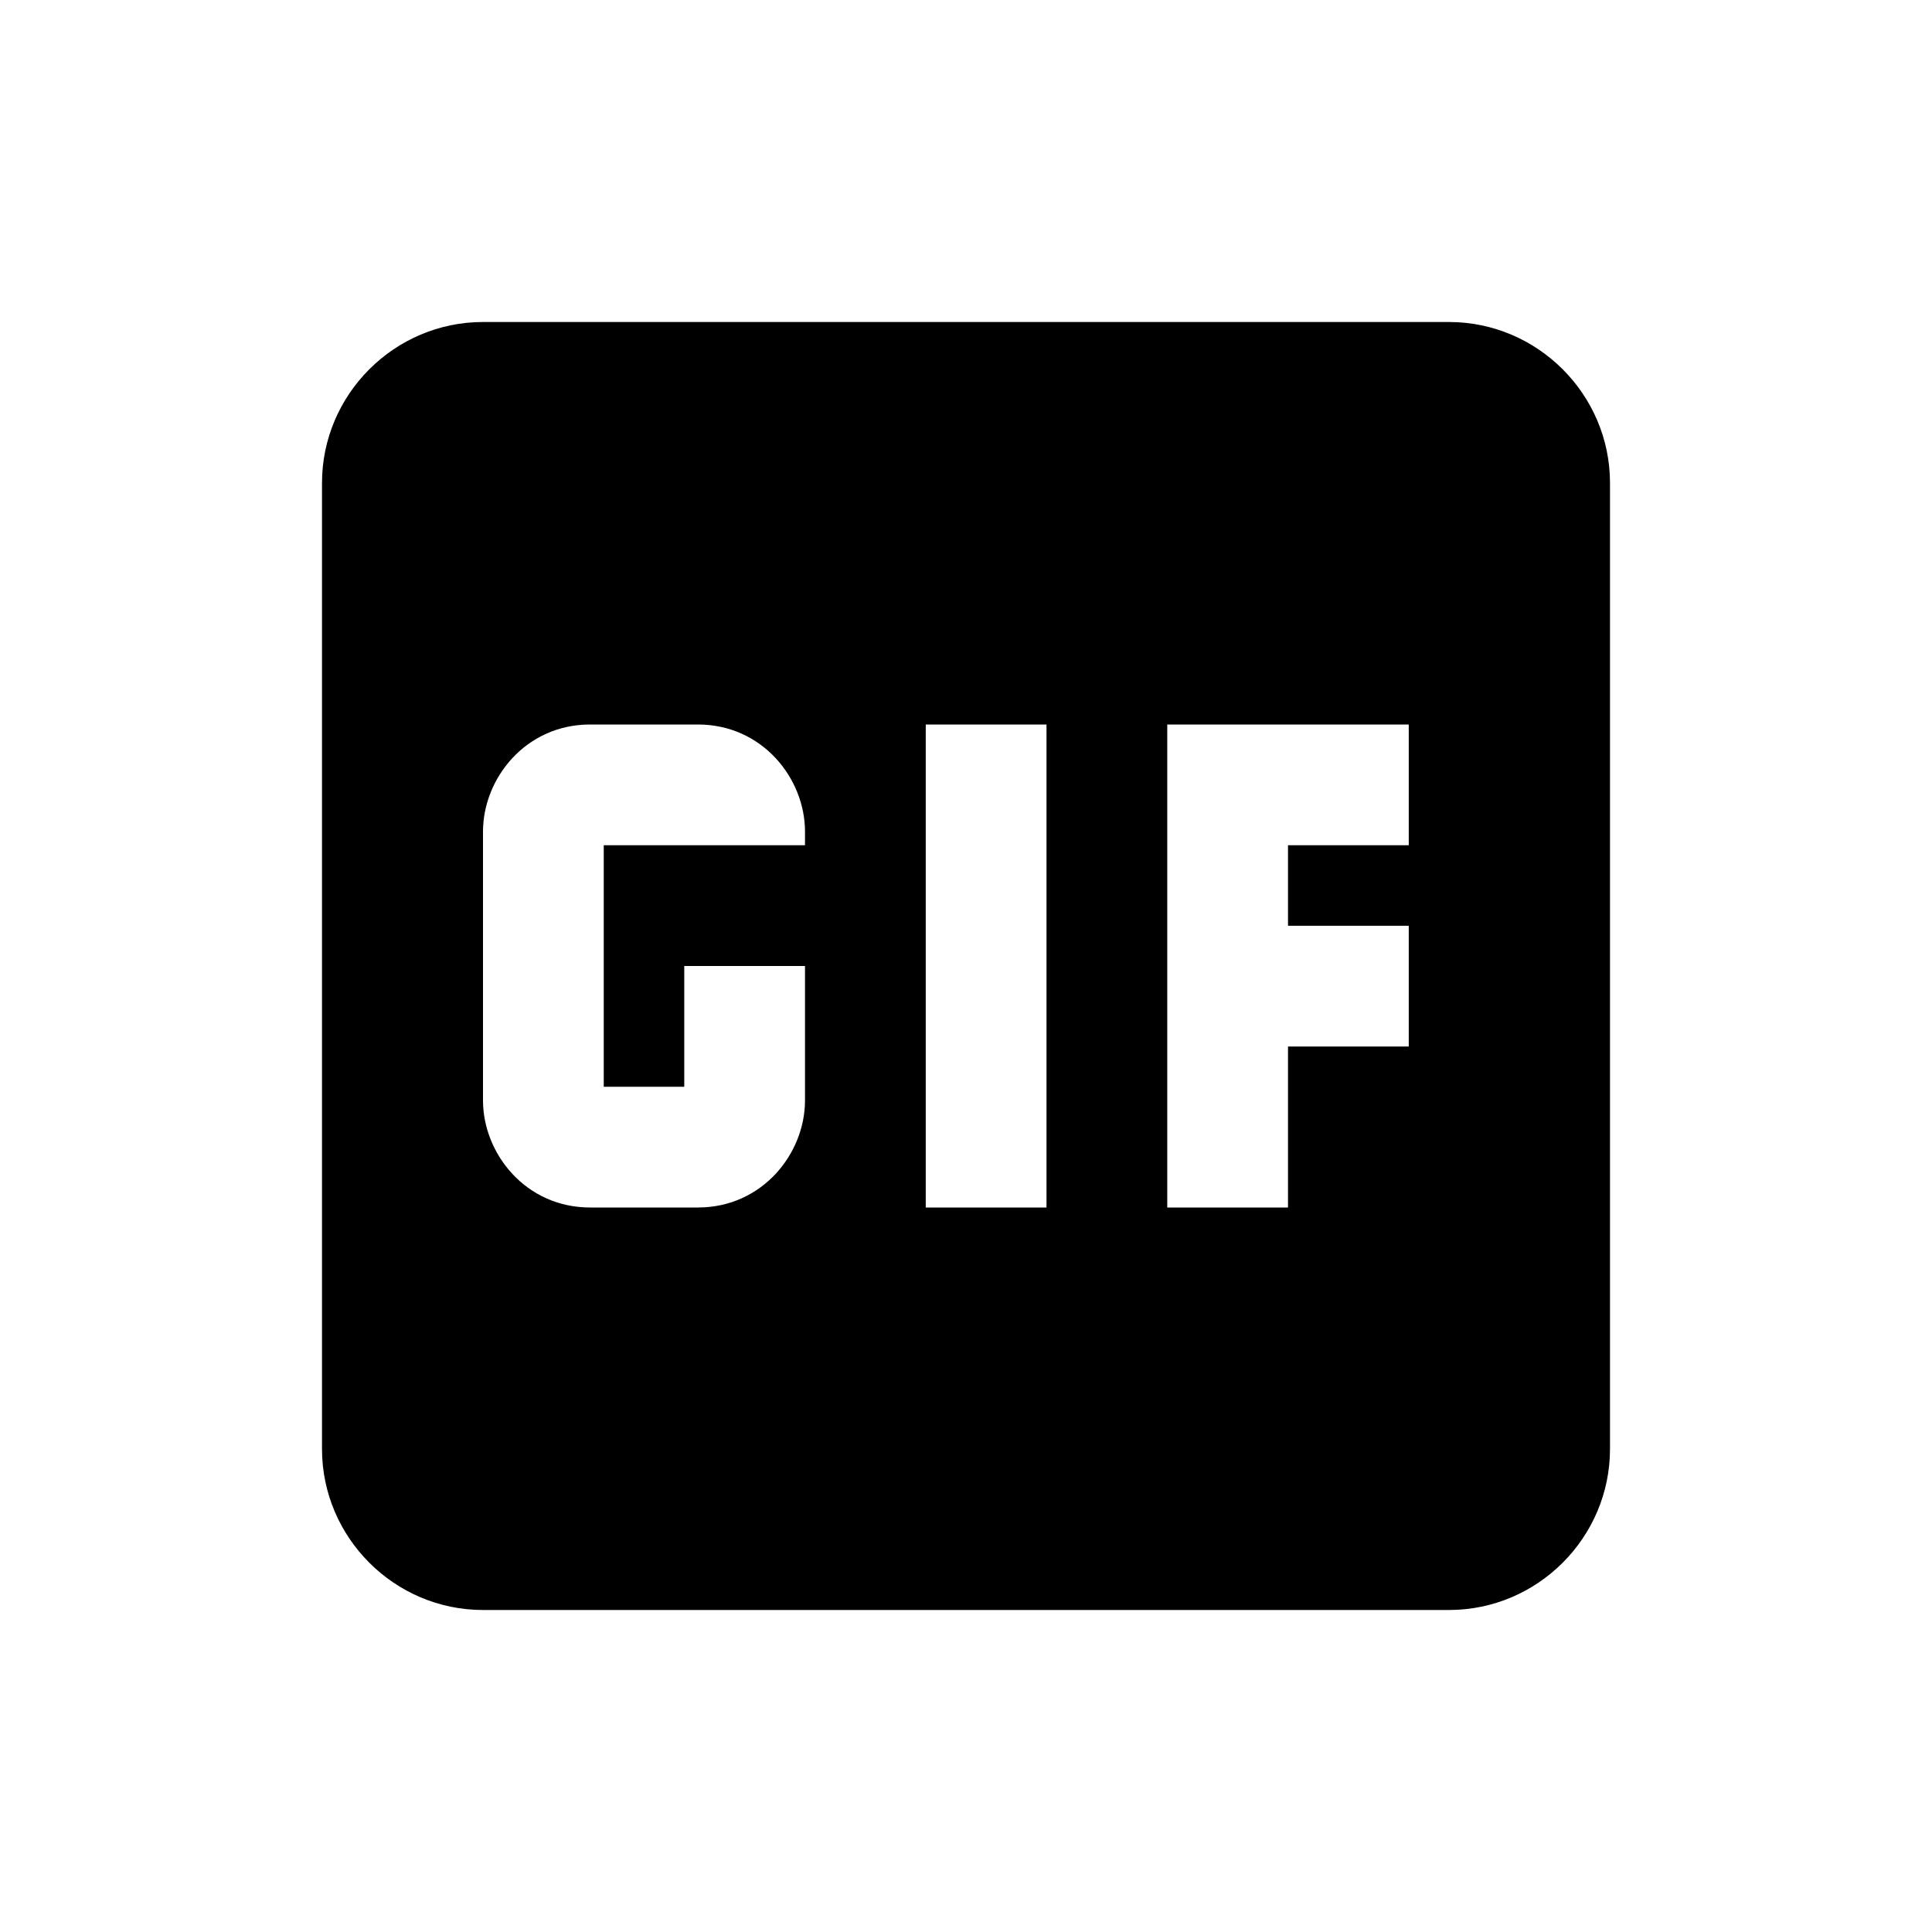
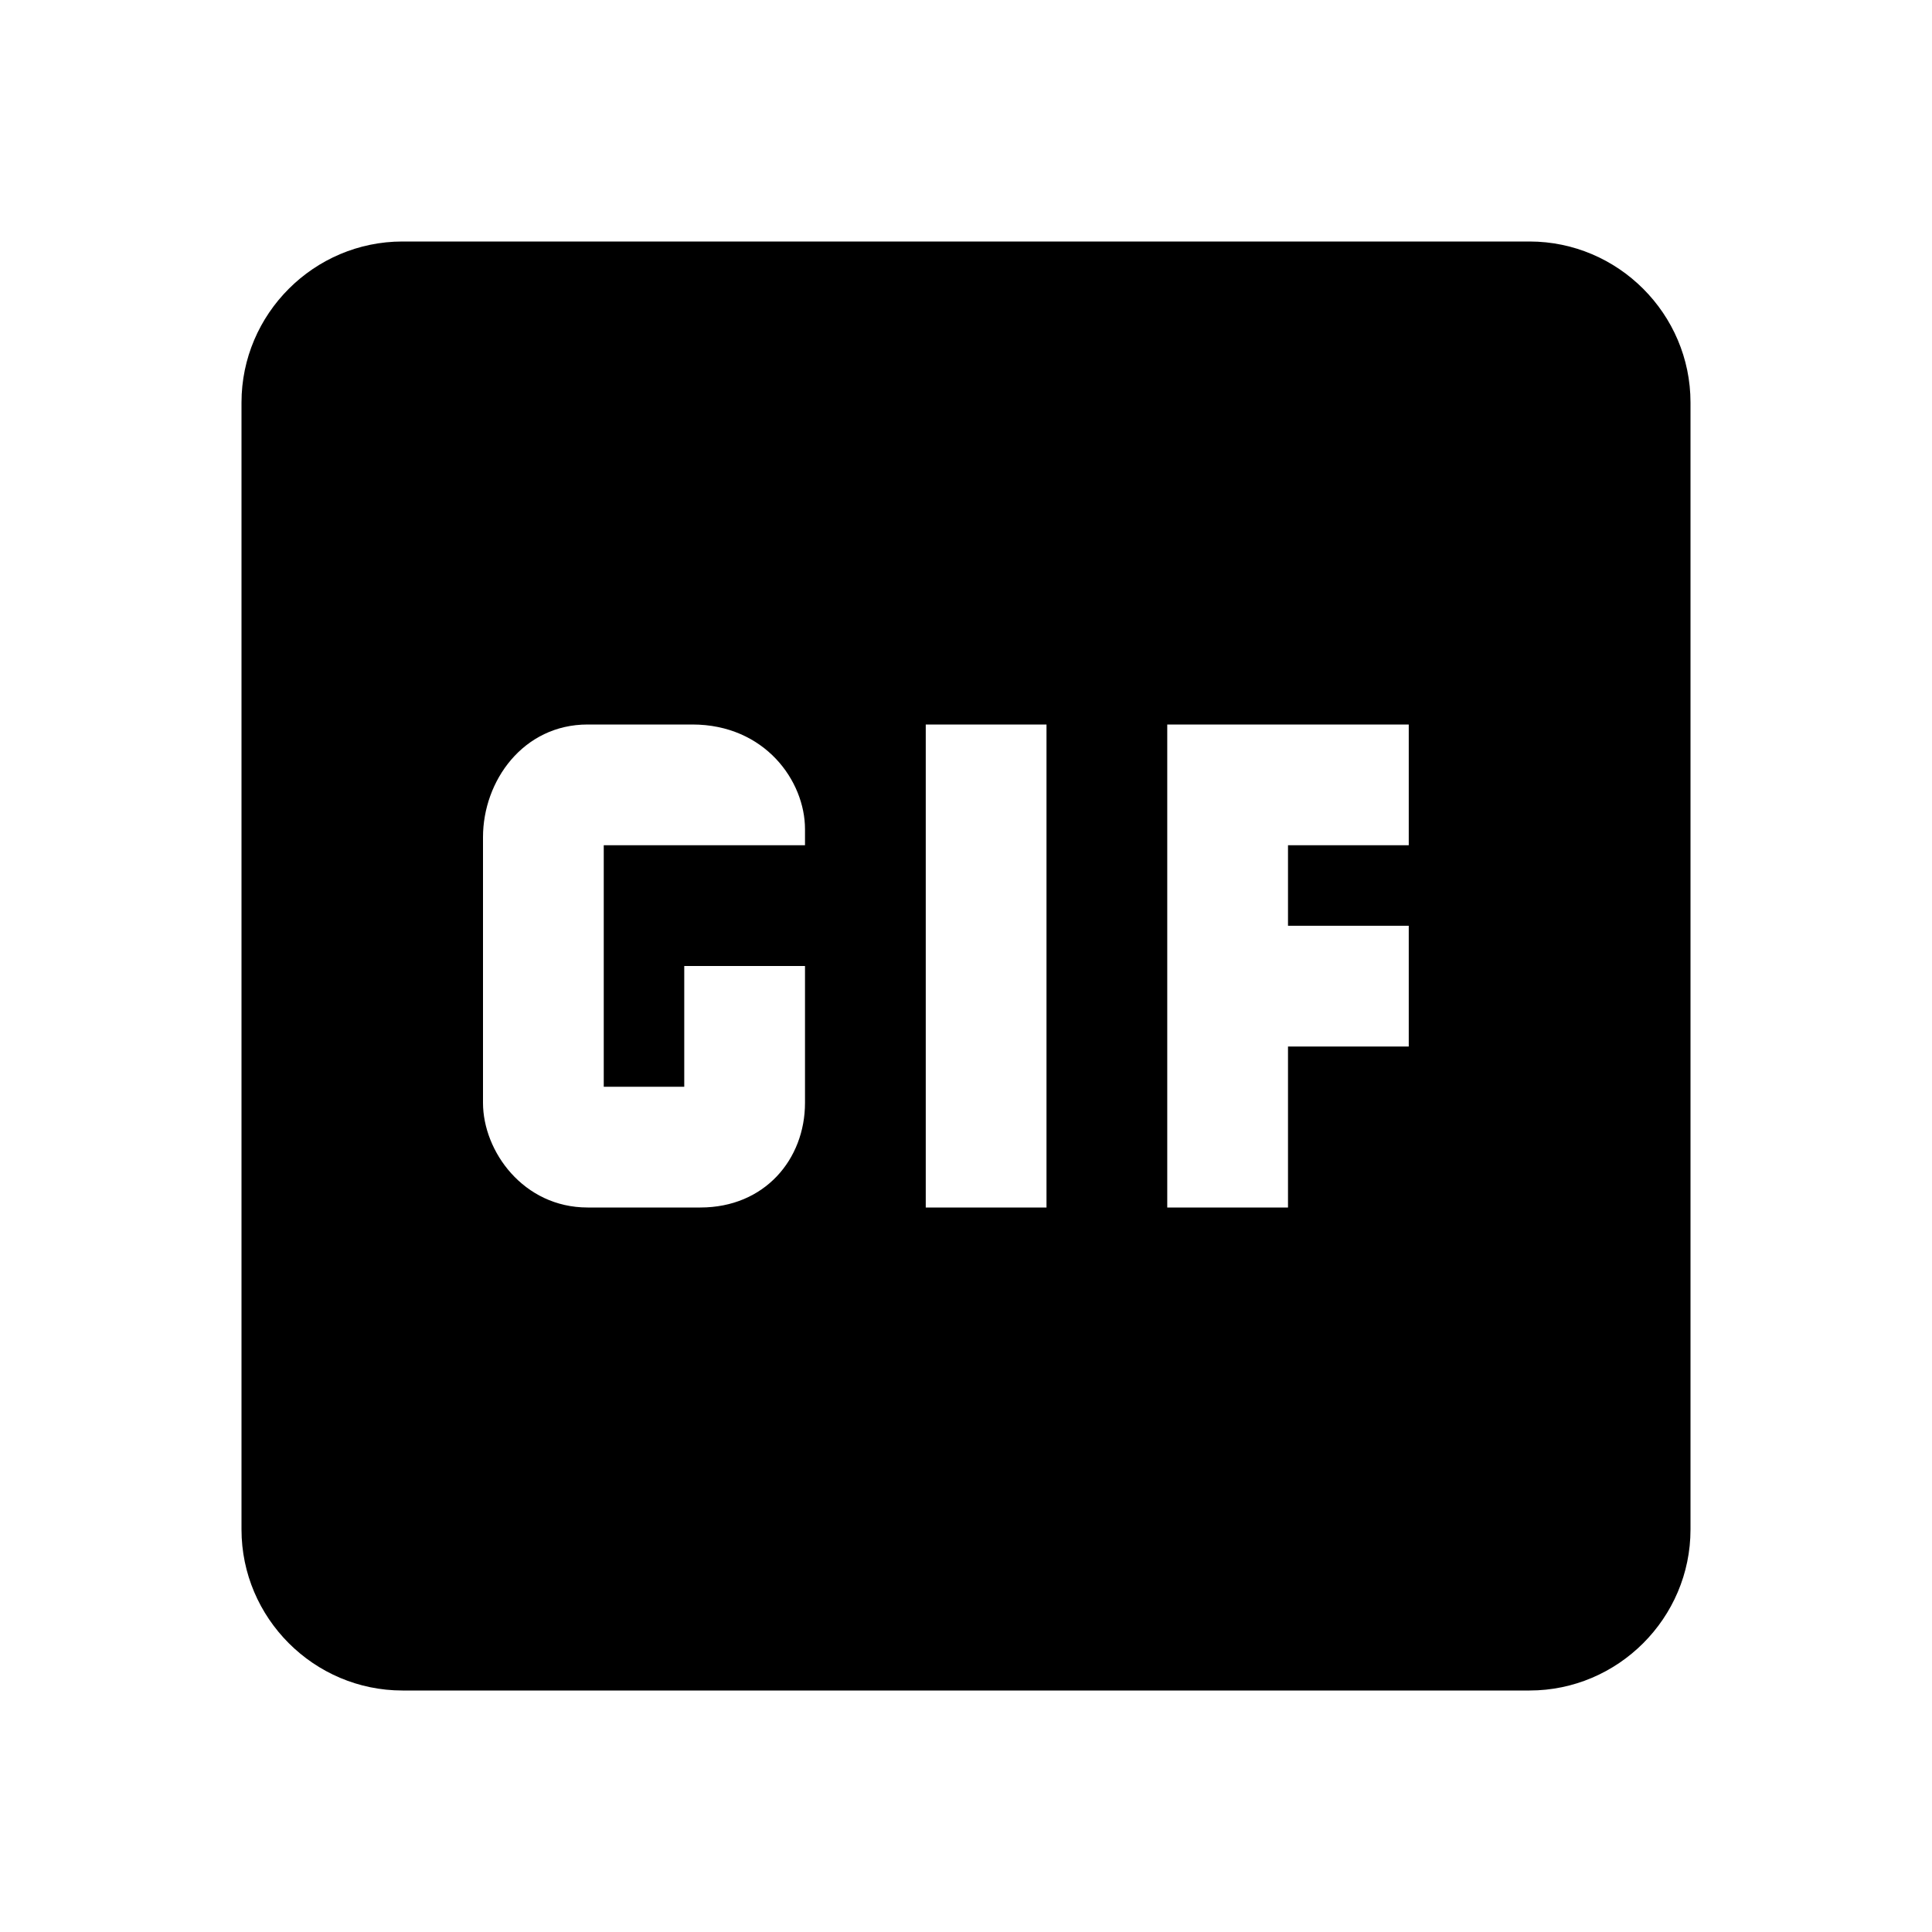
<svg xmlns="http://www.w3.org/2000/svg" version="1.1" id="mdi-file-gif-box" width="24" height="24" viewBox="0 0 24 24">
-   <path d="M18 4H6C4.9 4 4 4.9 4 6V18C4 19.1 4.9 20 6 20H18C19.1 20 20 19.1 20 18V6C20 4.9 19.1 4 18 4M10 10.5H7.5V13.5H8.5V12H10V13.67C10 14.33 9.47 15 8.67 15H7.33C6.53 15 6 14.33 6 13.67V10.33C6 9.67 6.53 9 7.33 9H8.67C9.47 9 10 9.67 10 10.33V10.5M13 15H11.5V9H13V15M17.5 10.5H16V11.5H17.5V13H16V15H14.5V9H17.5V10.5Z" />
+   <path d="M19 3H5C3.9 3 3 3.9 3 5V19C3 20.1 3.9 21 5 21H19C20.1 21 21 20.1 21 19V5C21 3.9 20.1 3 19 3M10 10.5H7.5V13.5H8.5V12H10V13.7C10 14.4 9.5 15 8.7 15H7.3C6.5 15 6 14.3 6 13.7V10.4C6 9.7 6.5 9 7.3 9H8.6C9.5 9 10 9.7 10 10.3V10.5M13 15H11.5V9H13V15M17.5 10.5H16V11.5H17.5V13H16V15H14.5V9H17.5V10.5Z" />
</svg>
